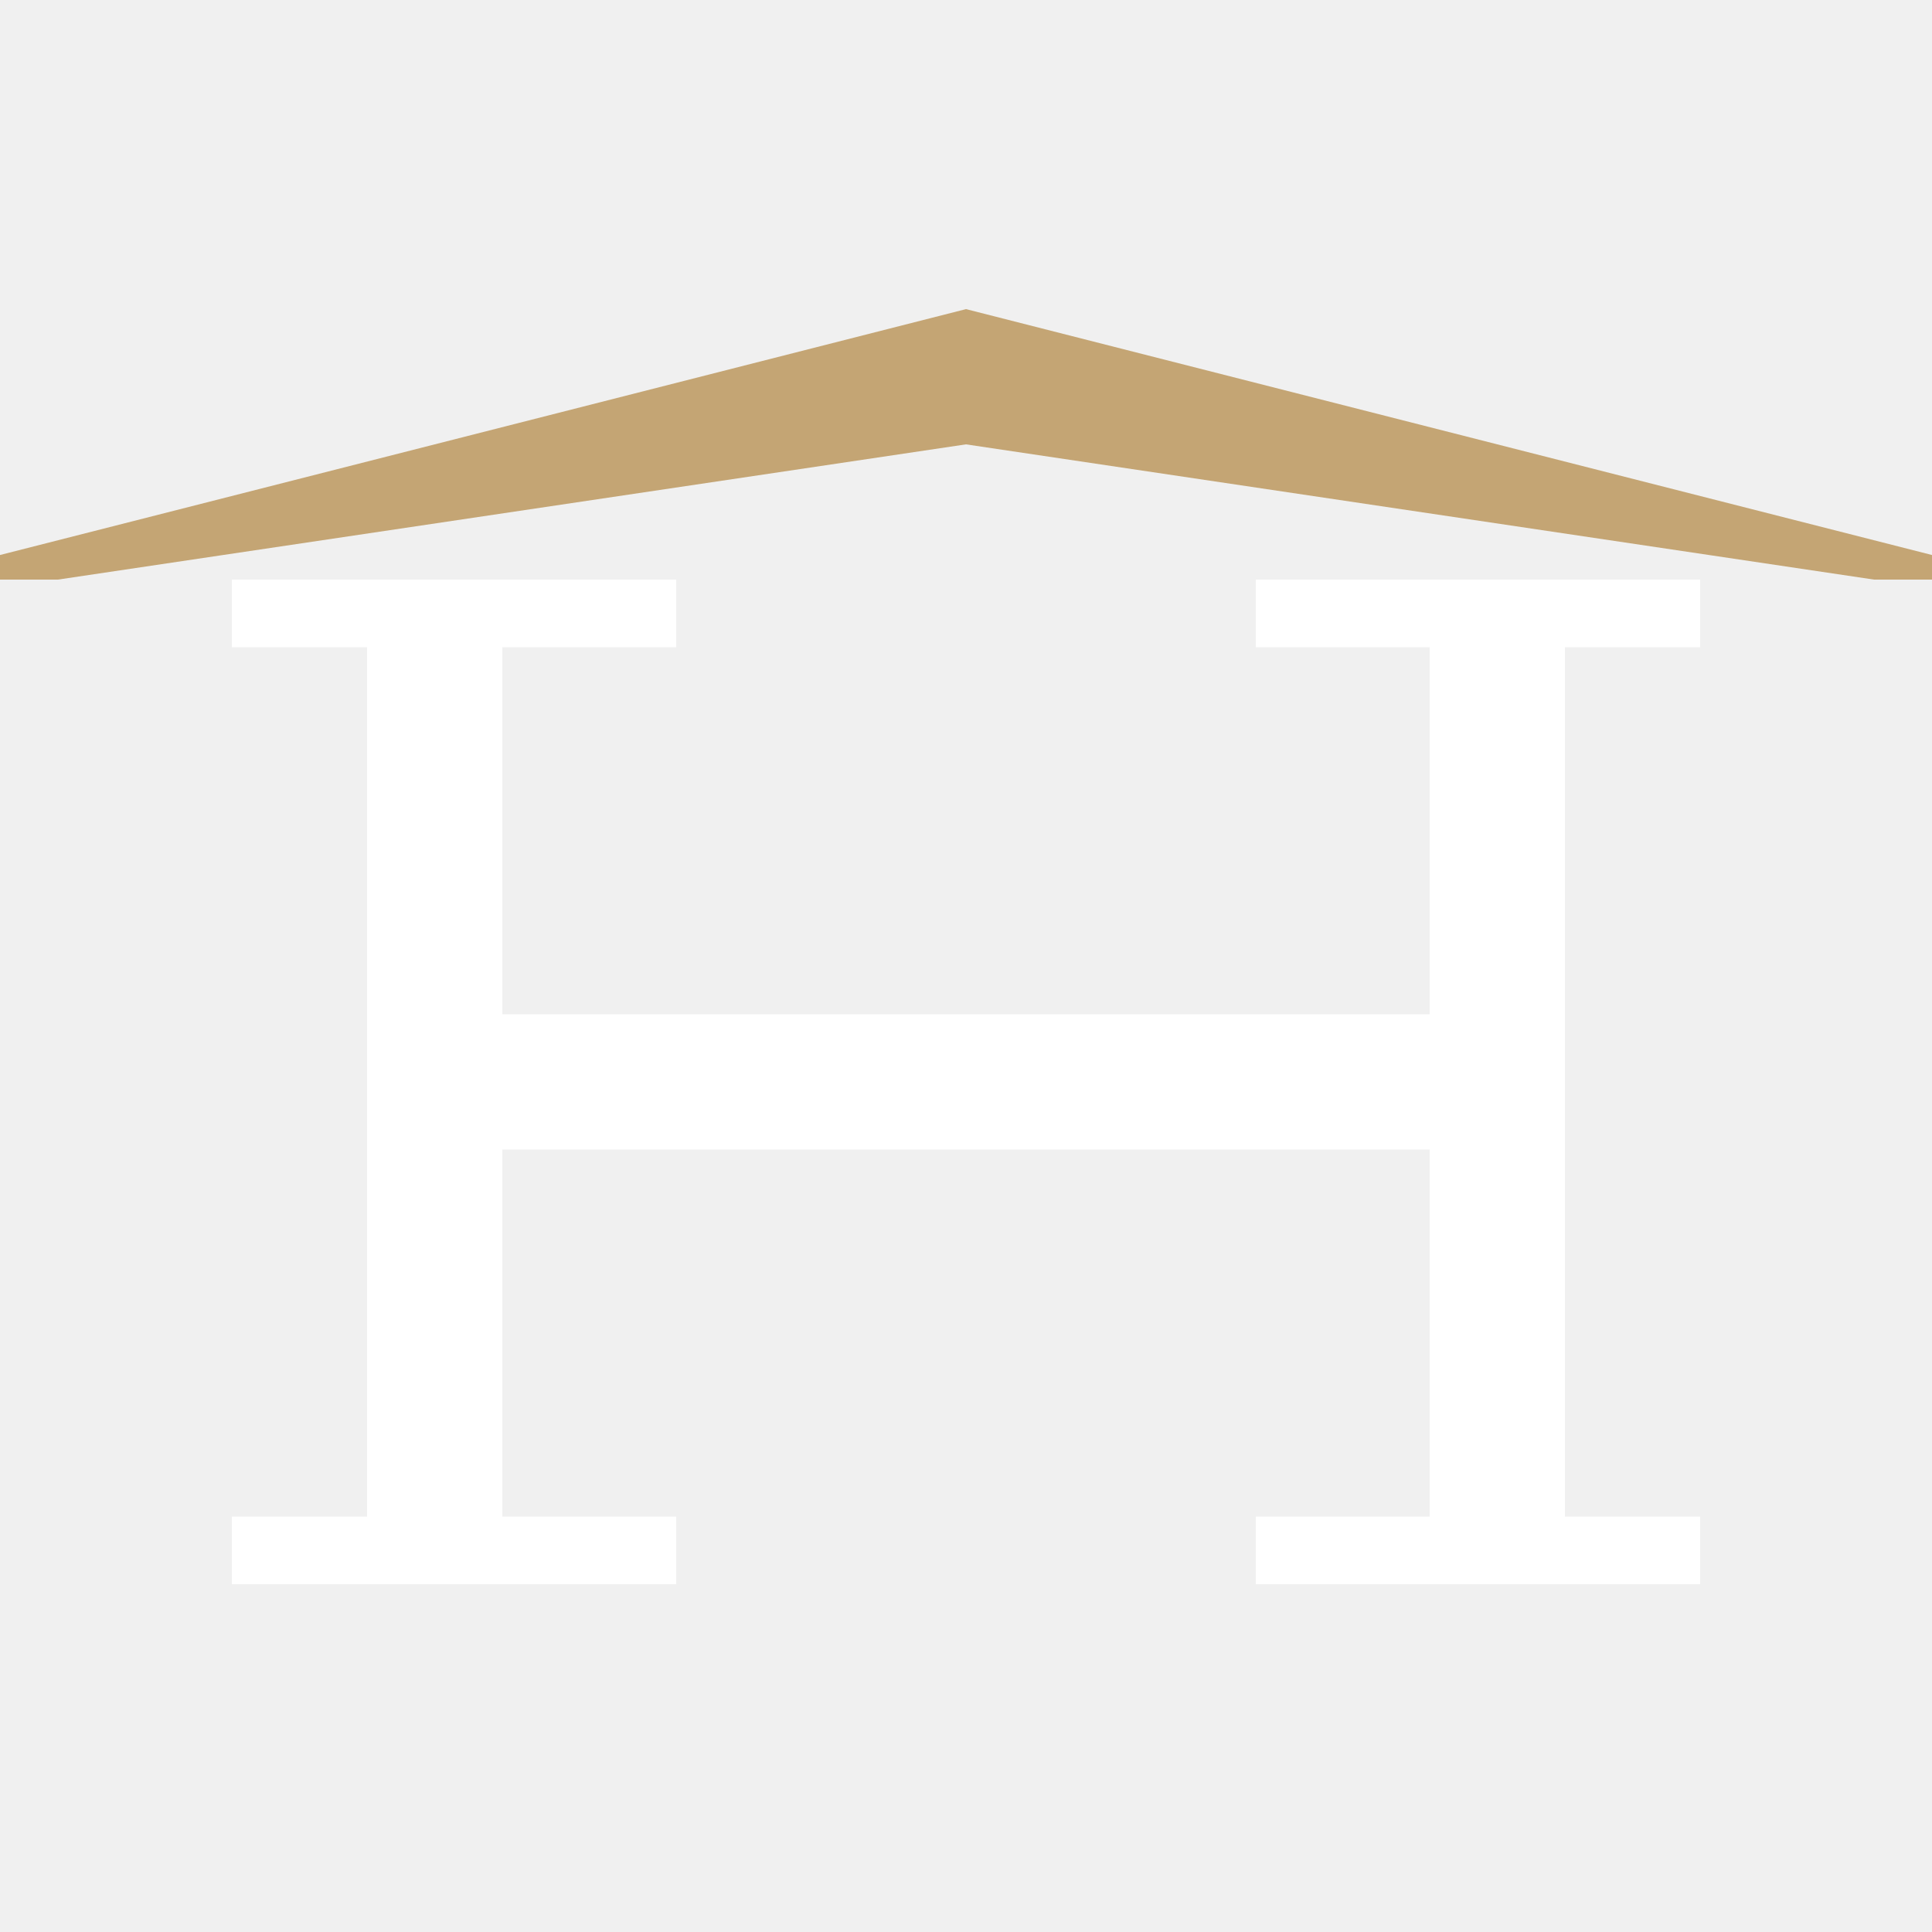
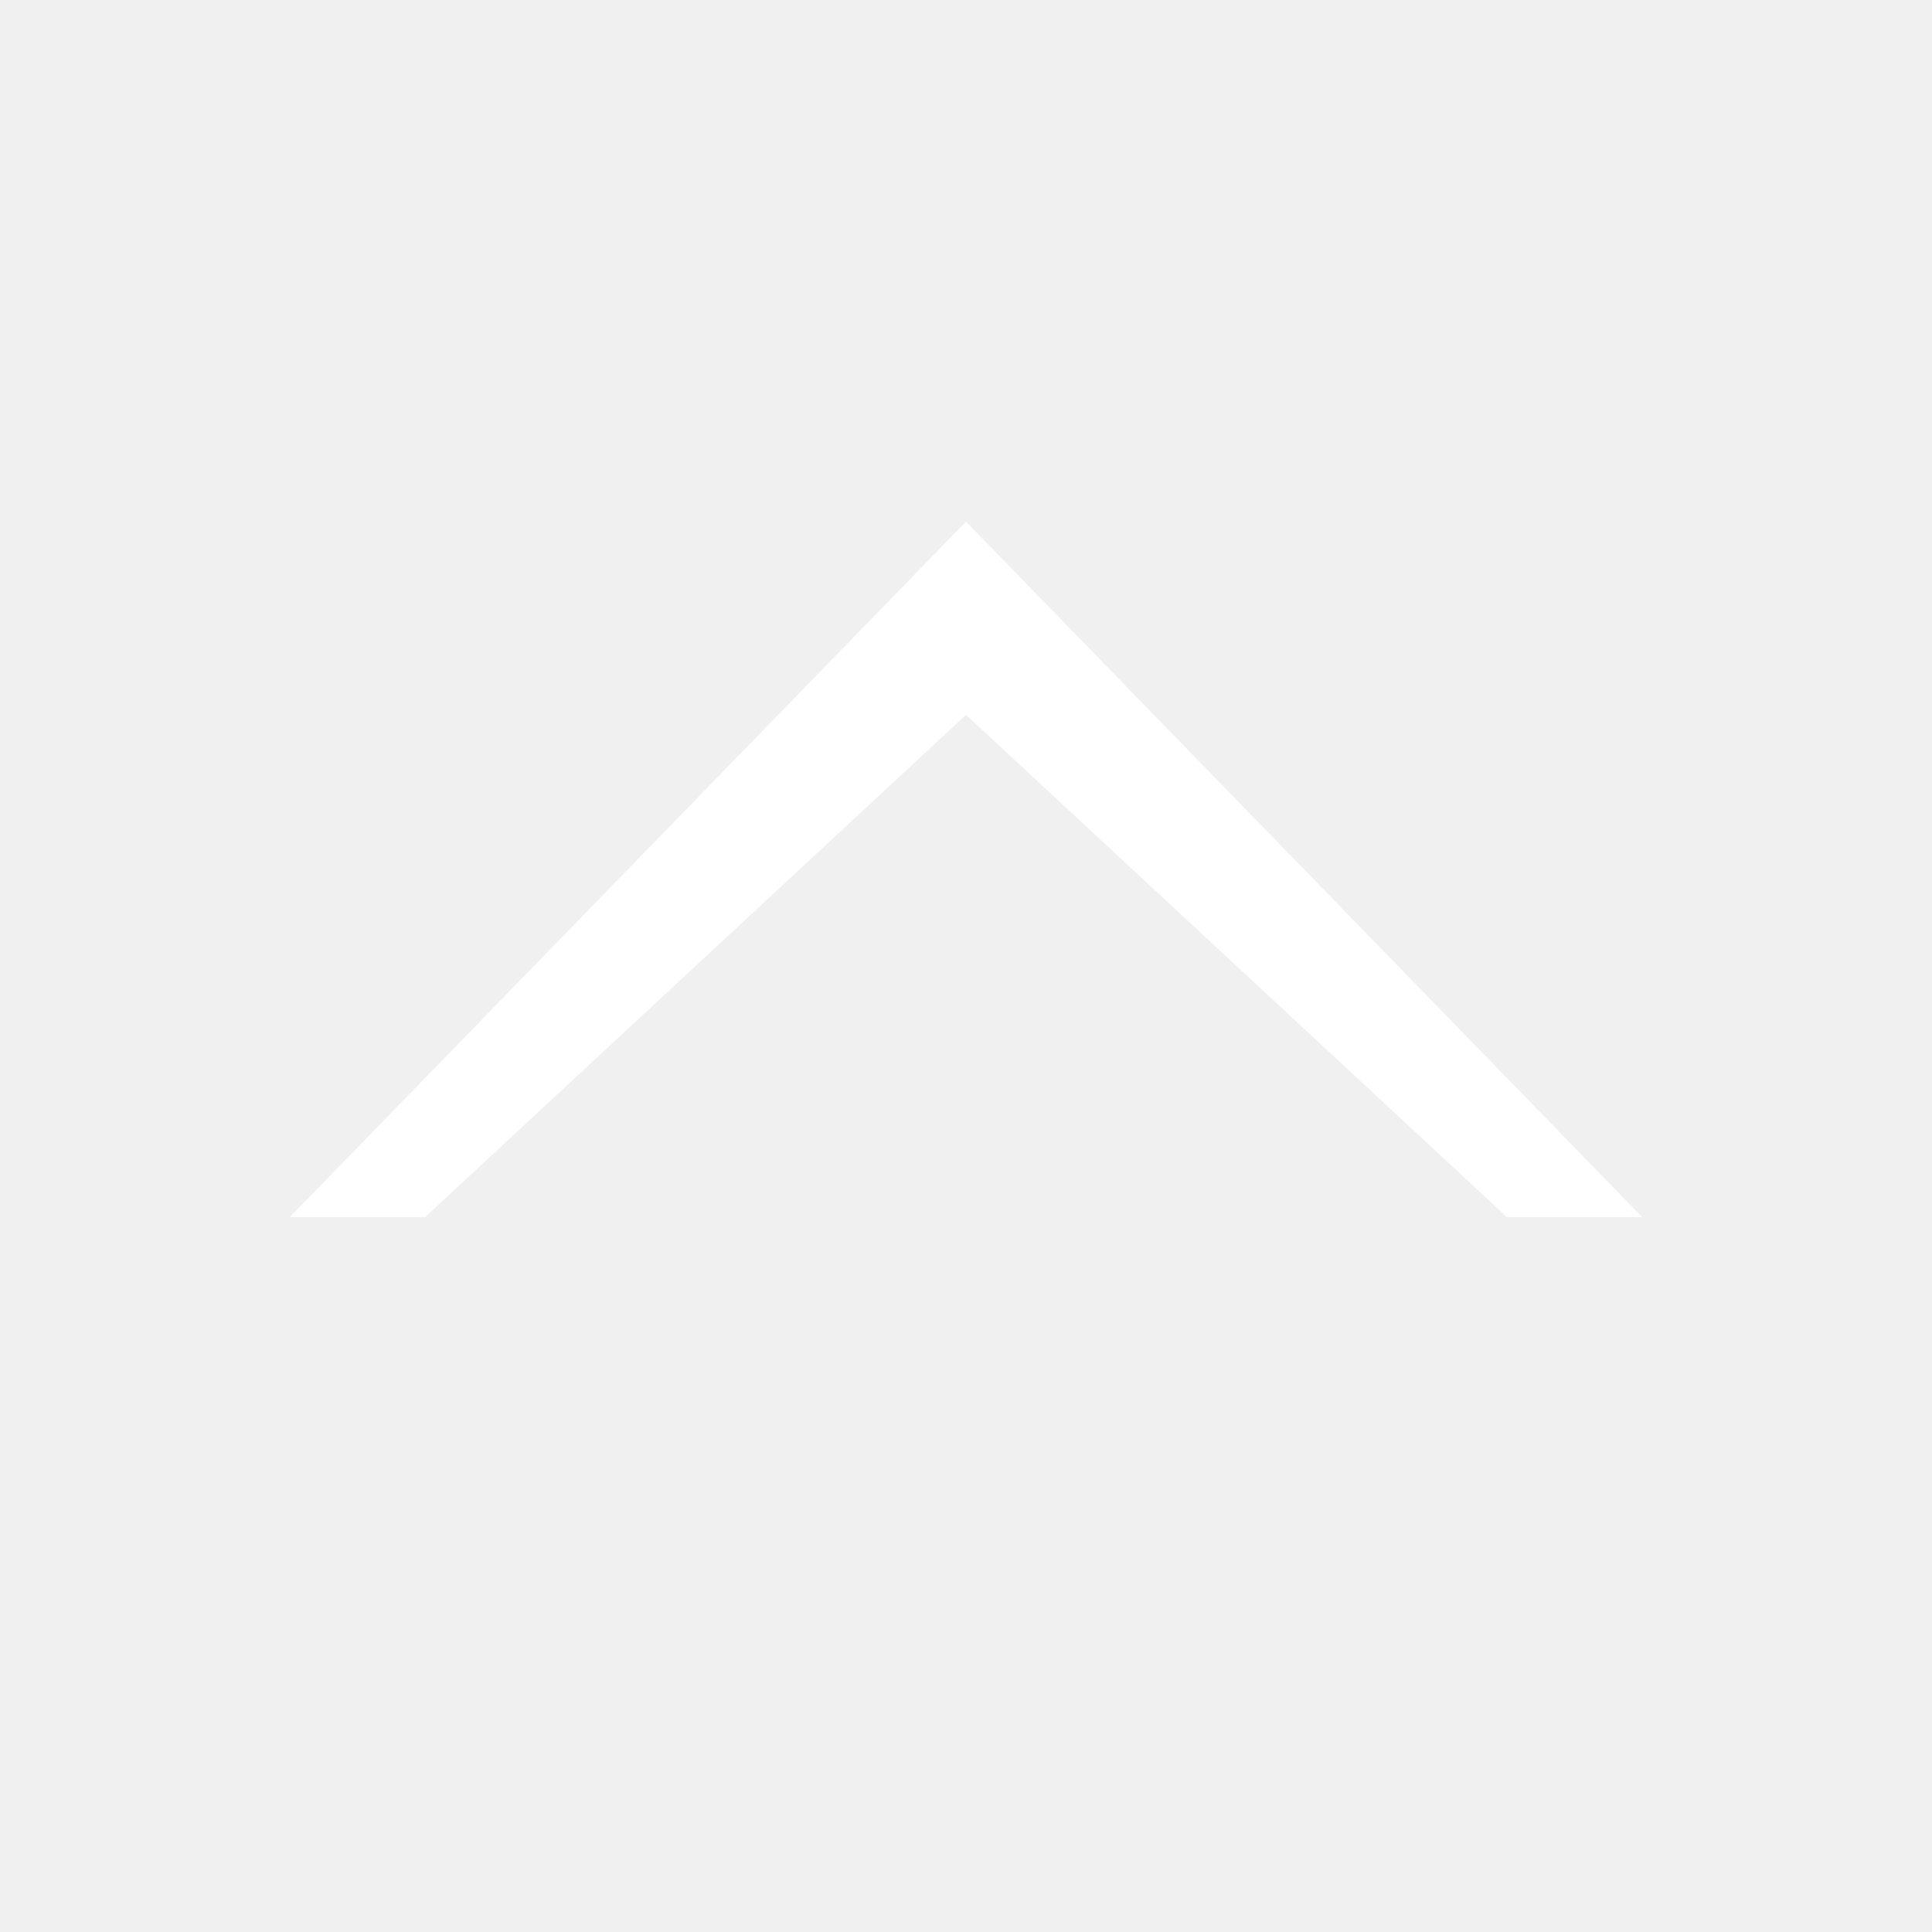
<svg xmlns="http://www.w3.org/2000/svg" viewBox="0 0 100 100" width="100" height="100">
-   <g transform="translate(50, 56)" fill="white">
-     <path d="       M -38 -26       L -15 -26       L -15 -22.5       L -24 -22.5       L -24 -3.5       L 24 -3.5       L 24 -22.5       L 15 -22.5       L 15 -26       L 38 -26       L 38 -22.5       L 31 -22.5       L 31 22.5       L 38 22.5       L 38 26       L 15 26       L 15 22.5       L 24 22.5       L 24 3.5       L -24 3.5       L -24 22.5       L -15 22.5       L -15 26       L -38 26       L -38 22.5       L -31 22.5       L -31 -22.5       L -38 -22.5       Z     " />
-   </g>
-   <g transform="translate(50, 56)" fill="#c4a574">
-     <path d="M 0 -40 L -55 -26 L -47 -26 L 0 -33 L 47 -26 L 55 -26 Z" />
+   <g transform="translate(50, 55)" fill="white">
+     <path d="M 0 -28 L -35 8 L -28 8 L 0 -18 L 28 8 L 35 8 Z" />
  </g>
</svg>
